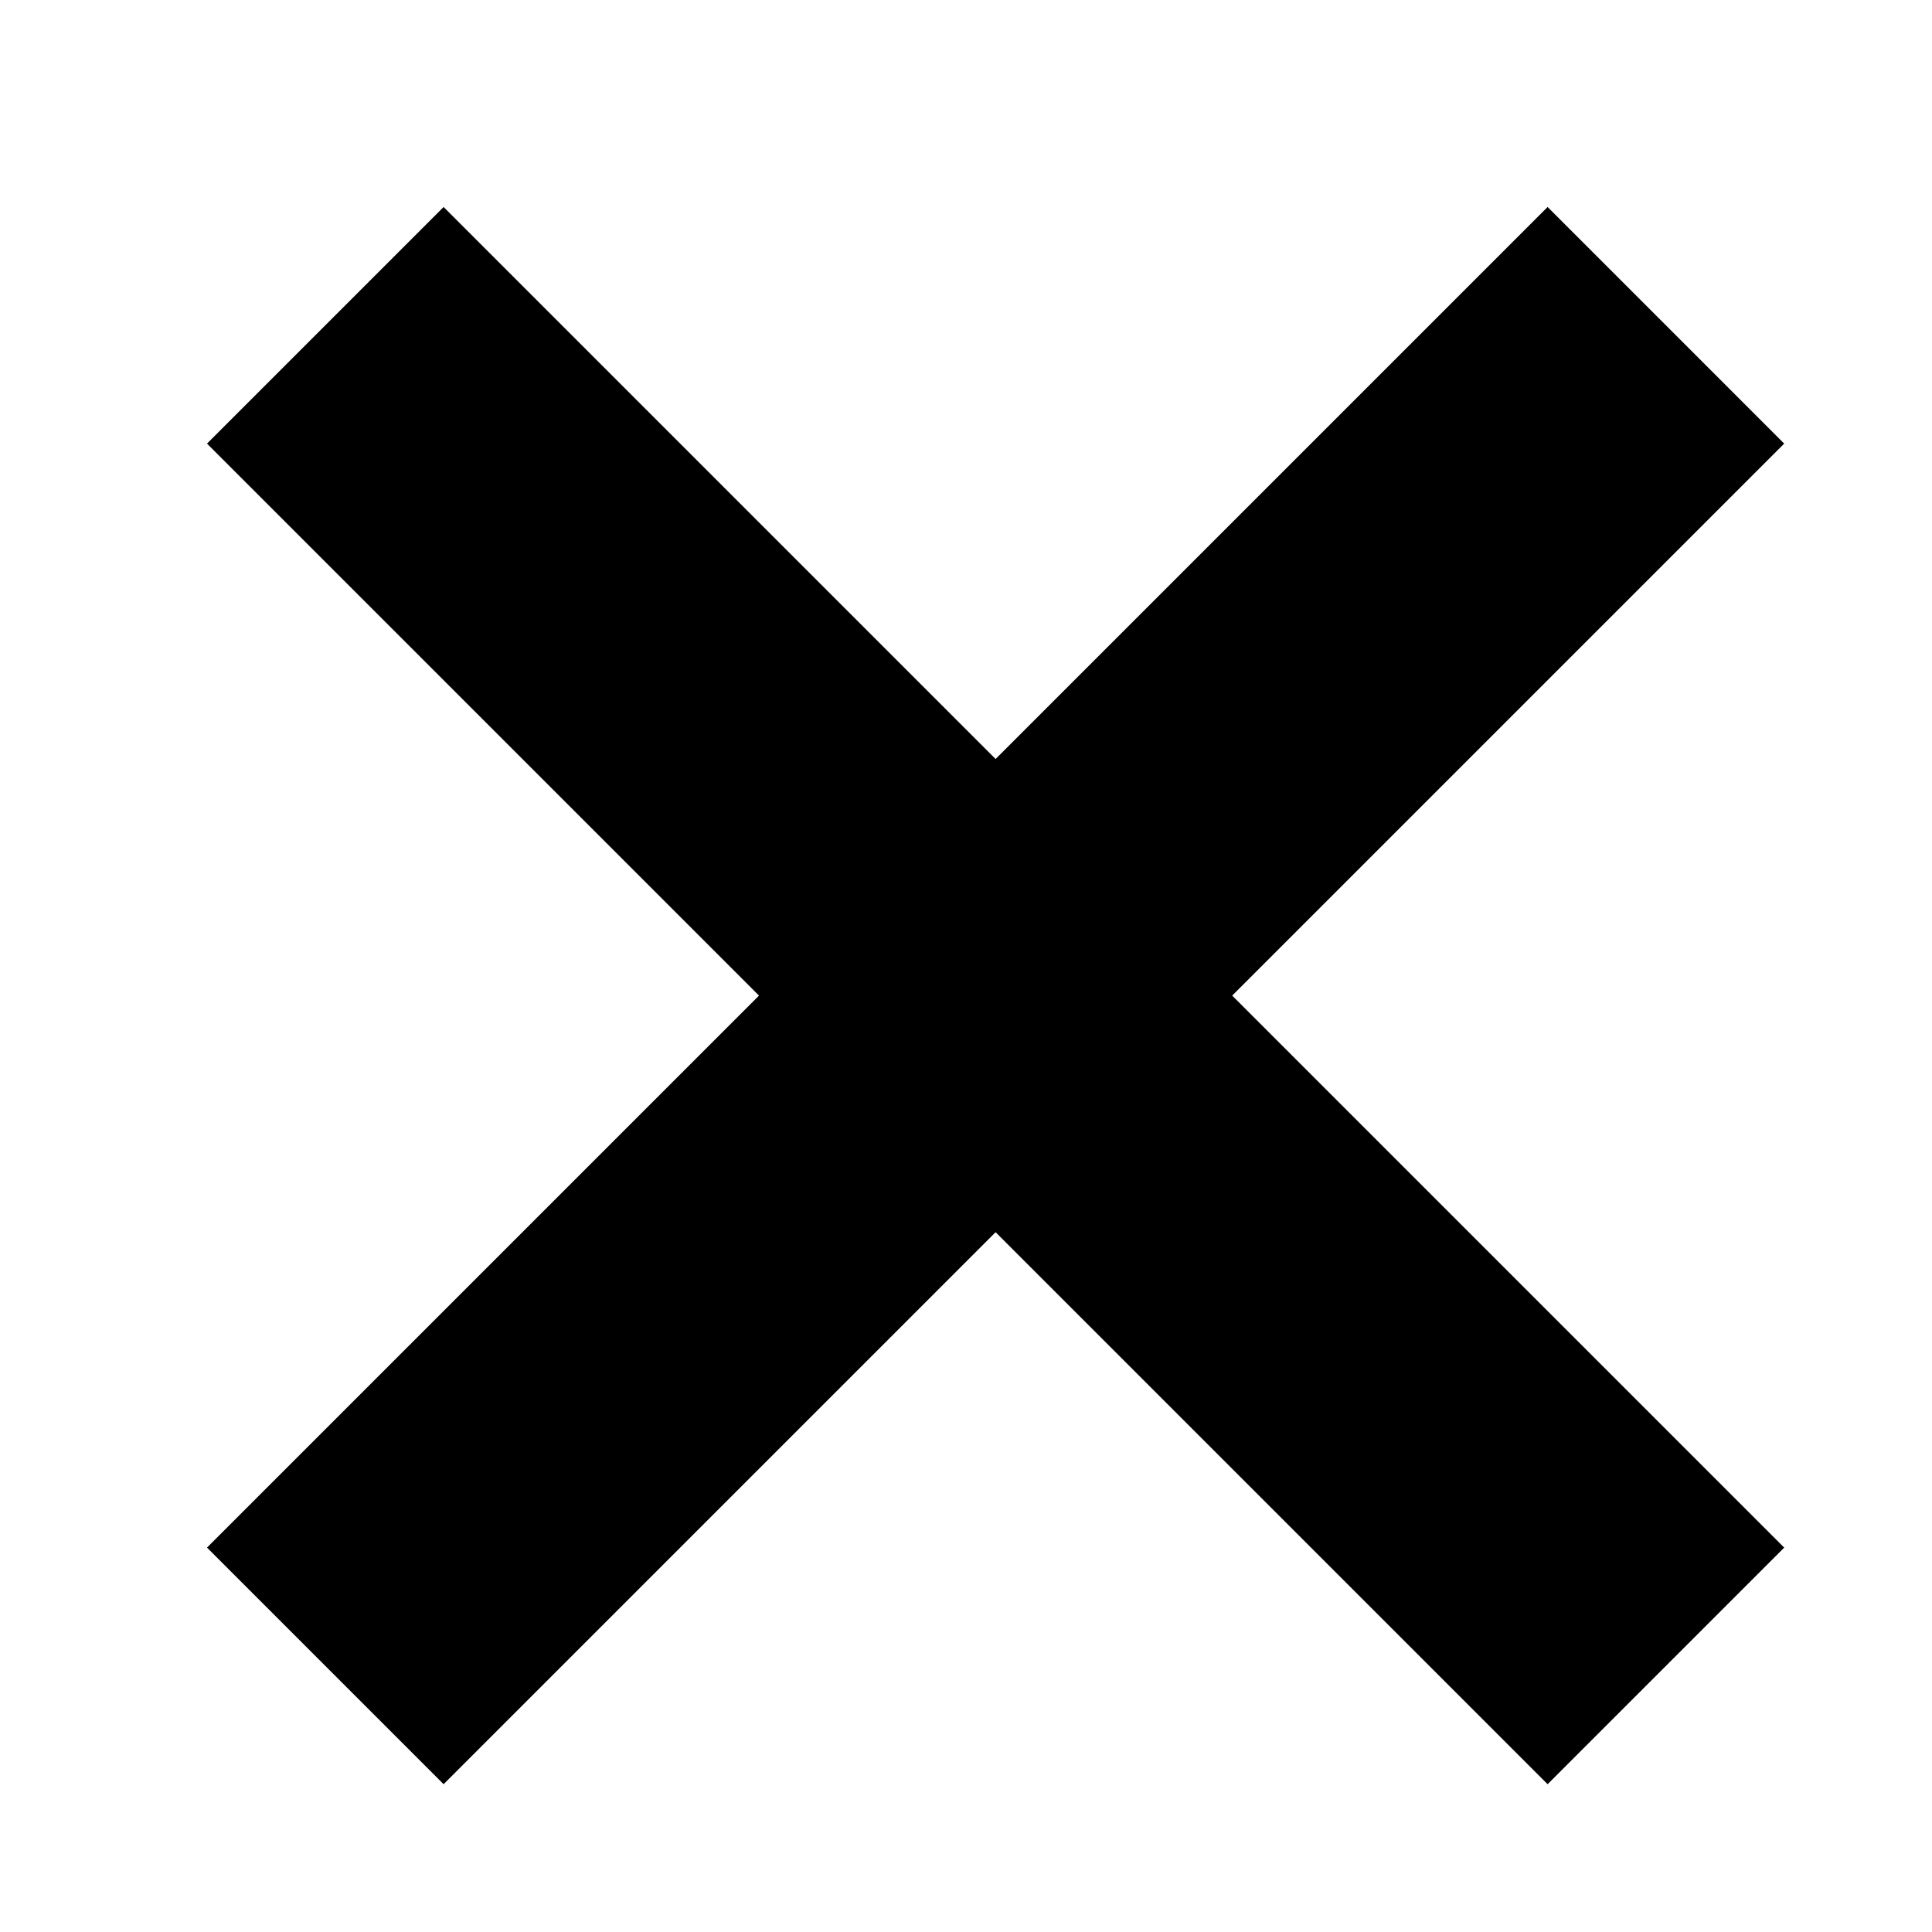
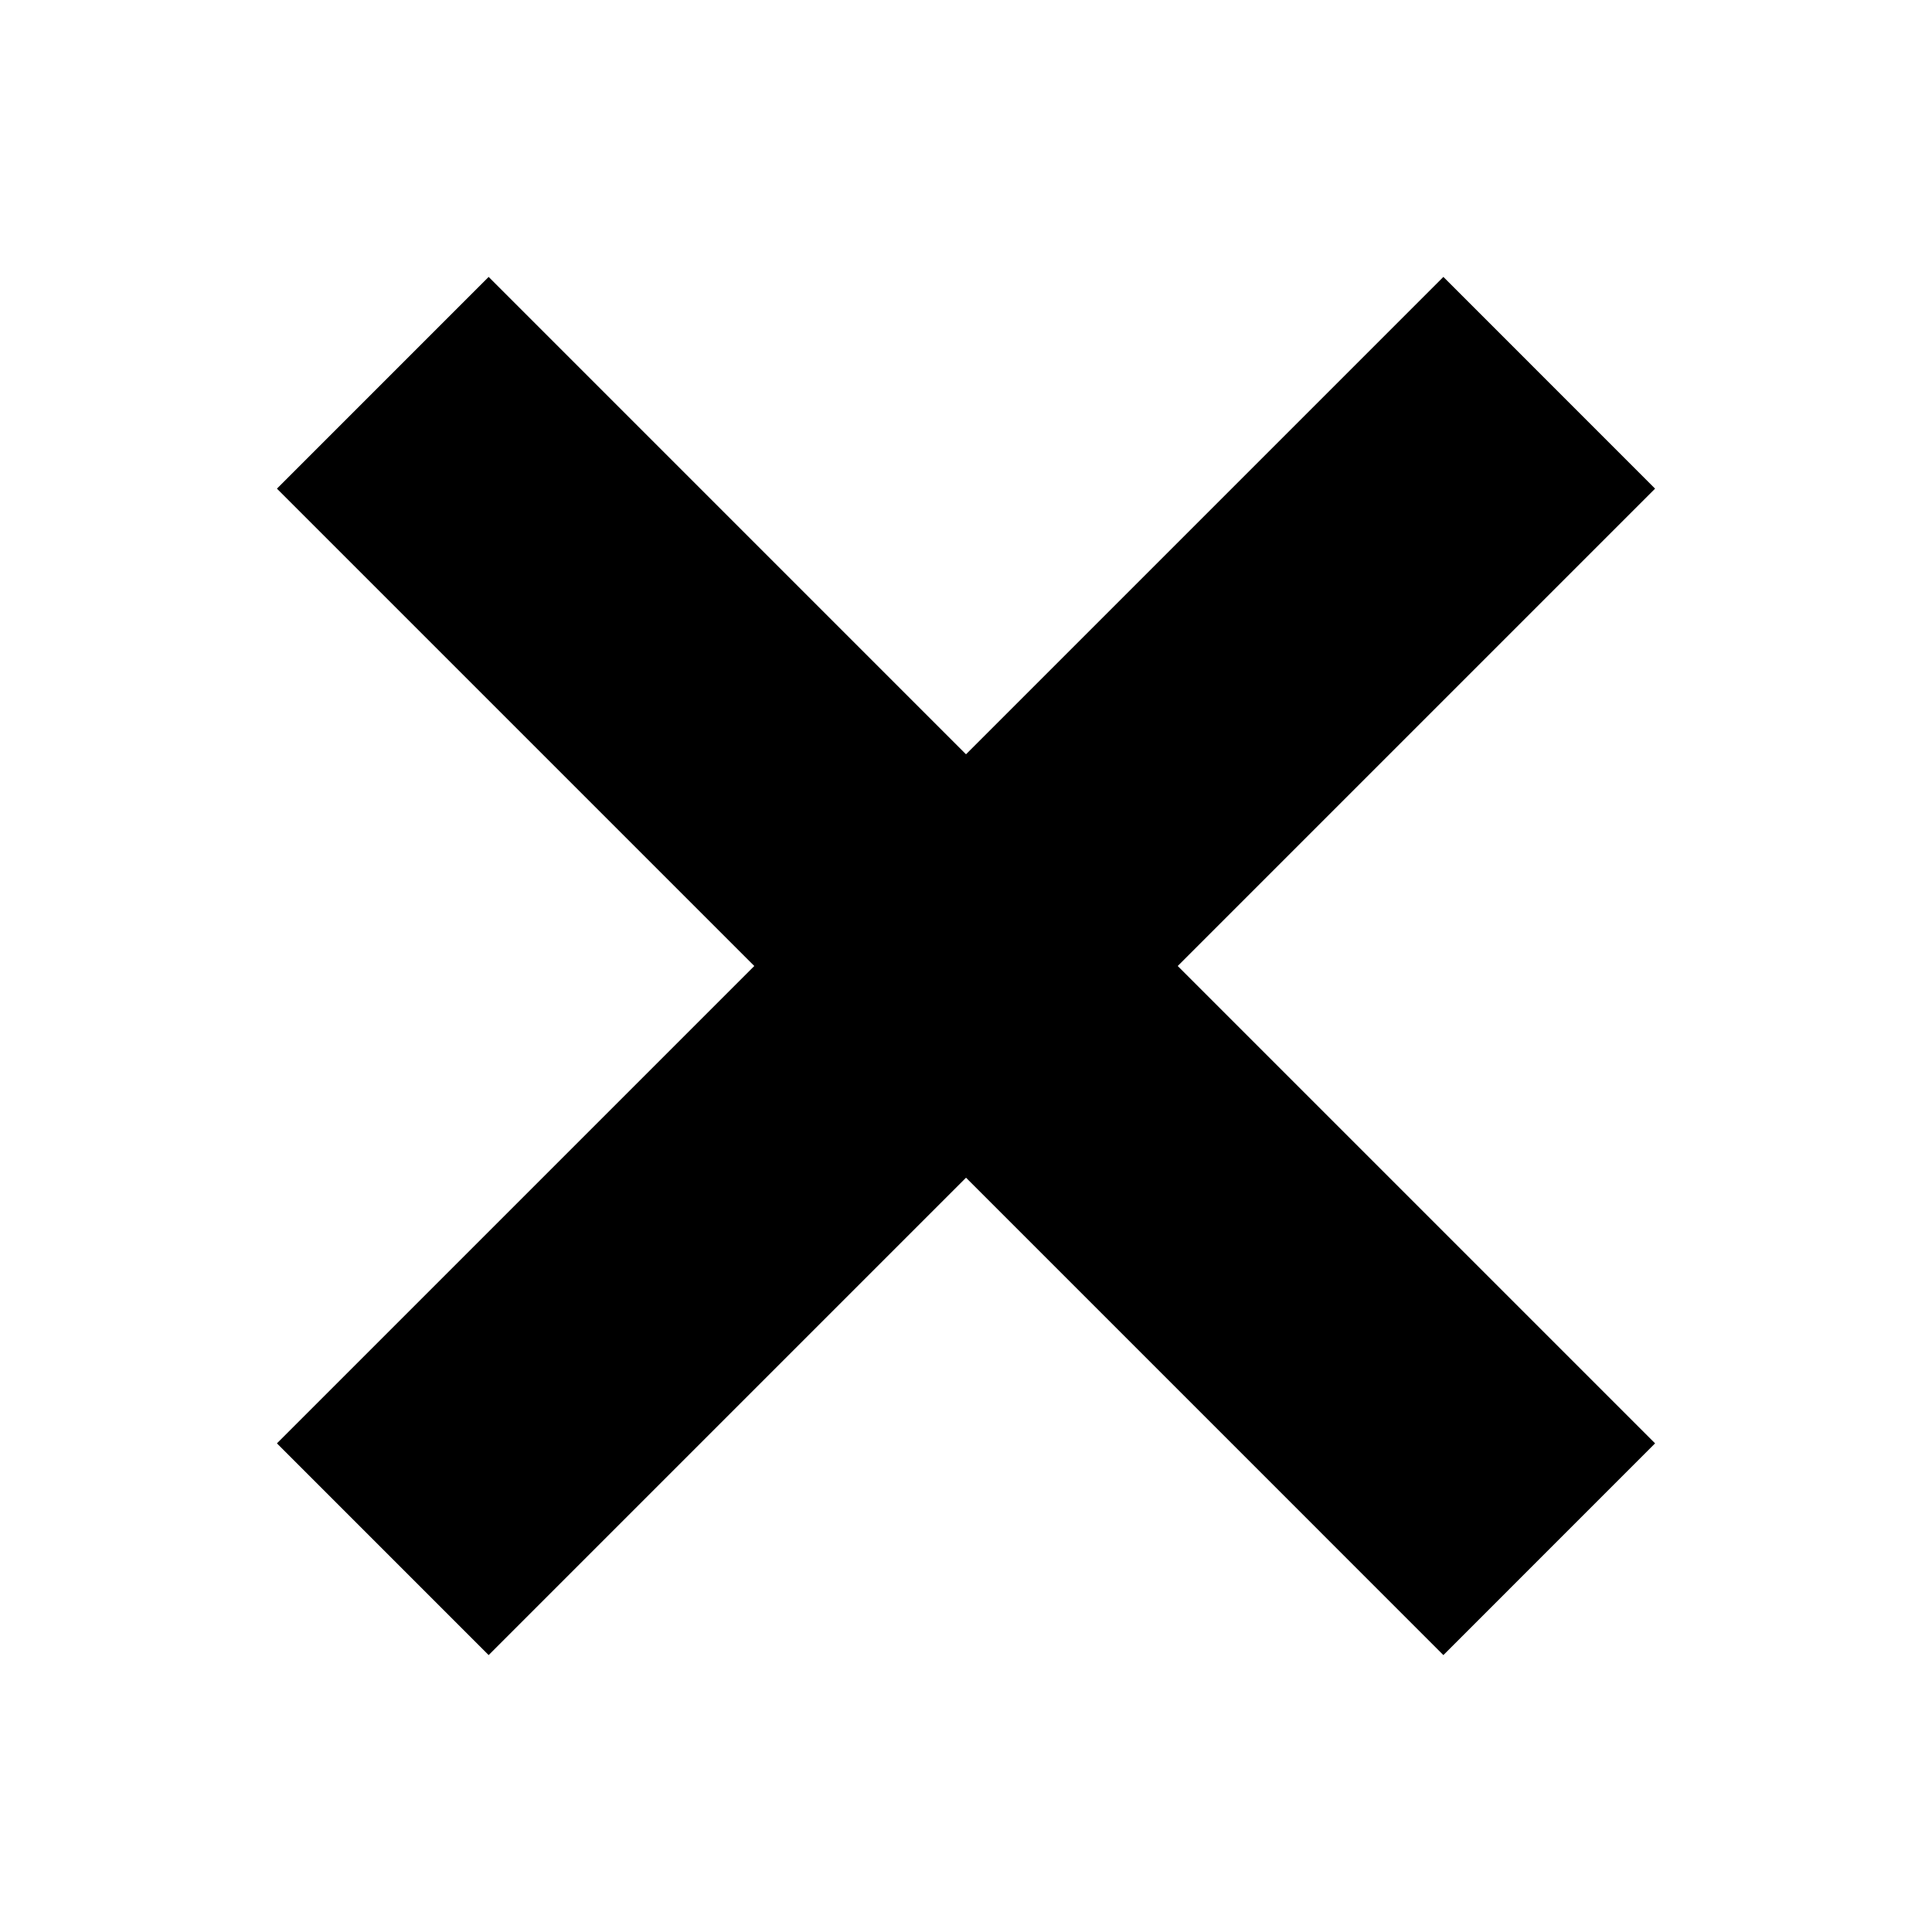
- <svg xmlns="http://www.w3.org/2000/svg" width="28" height="28" viewBox="0 0 28 28" fill="none">
-   <path d="M25.858 6.429L22.429 3L14.429 11L6.429 3L3 6.429L11 14.429L3 22.429L6.429 25.858L14.429 17.858L22.429 25.858L25.858 22.429L17.858 14.429L25.858 6.429Z" fill="currentColor" />
+ <svg fill="currentColor" viewBox="0 0 64 64" class="svg-icon" style="">
+   <path d="m54.827 16.187-7.013-7.014L32 24.987 16.187 9.173l-7.013 7.014L24.987 32 9.174 47.813l7.013 7.014 15.814-15.814 15.813 15.814 7.013-7.014L39.014 32l15.813-15.813Z" />
</svg>
